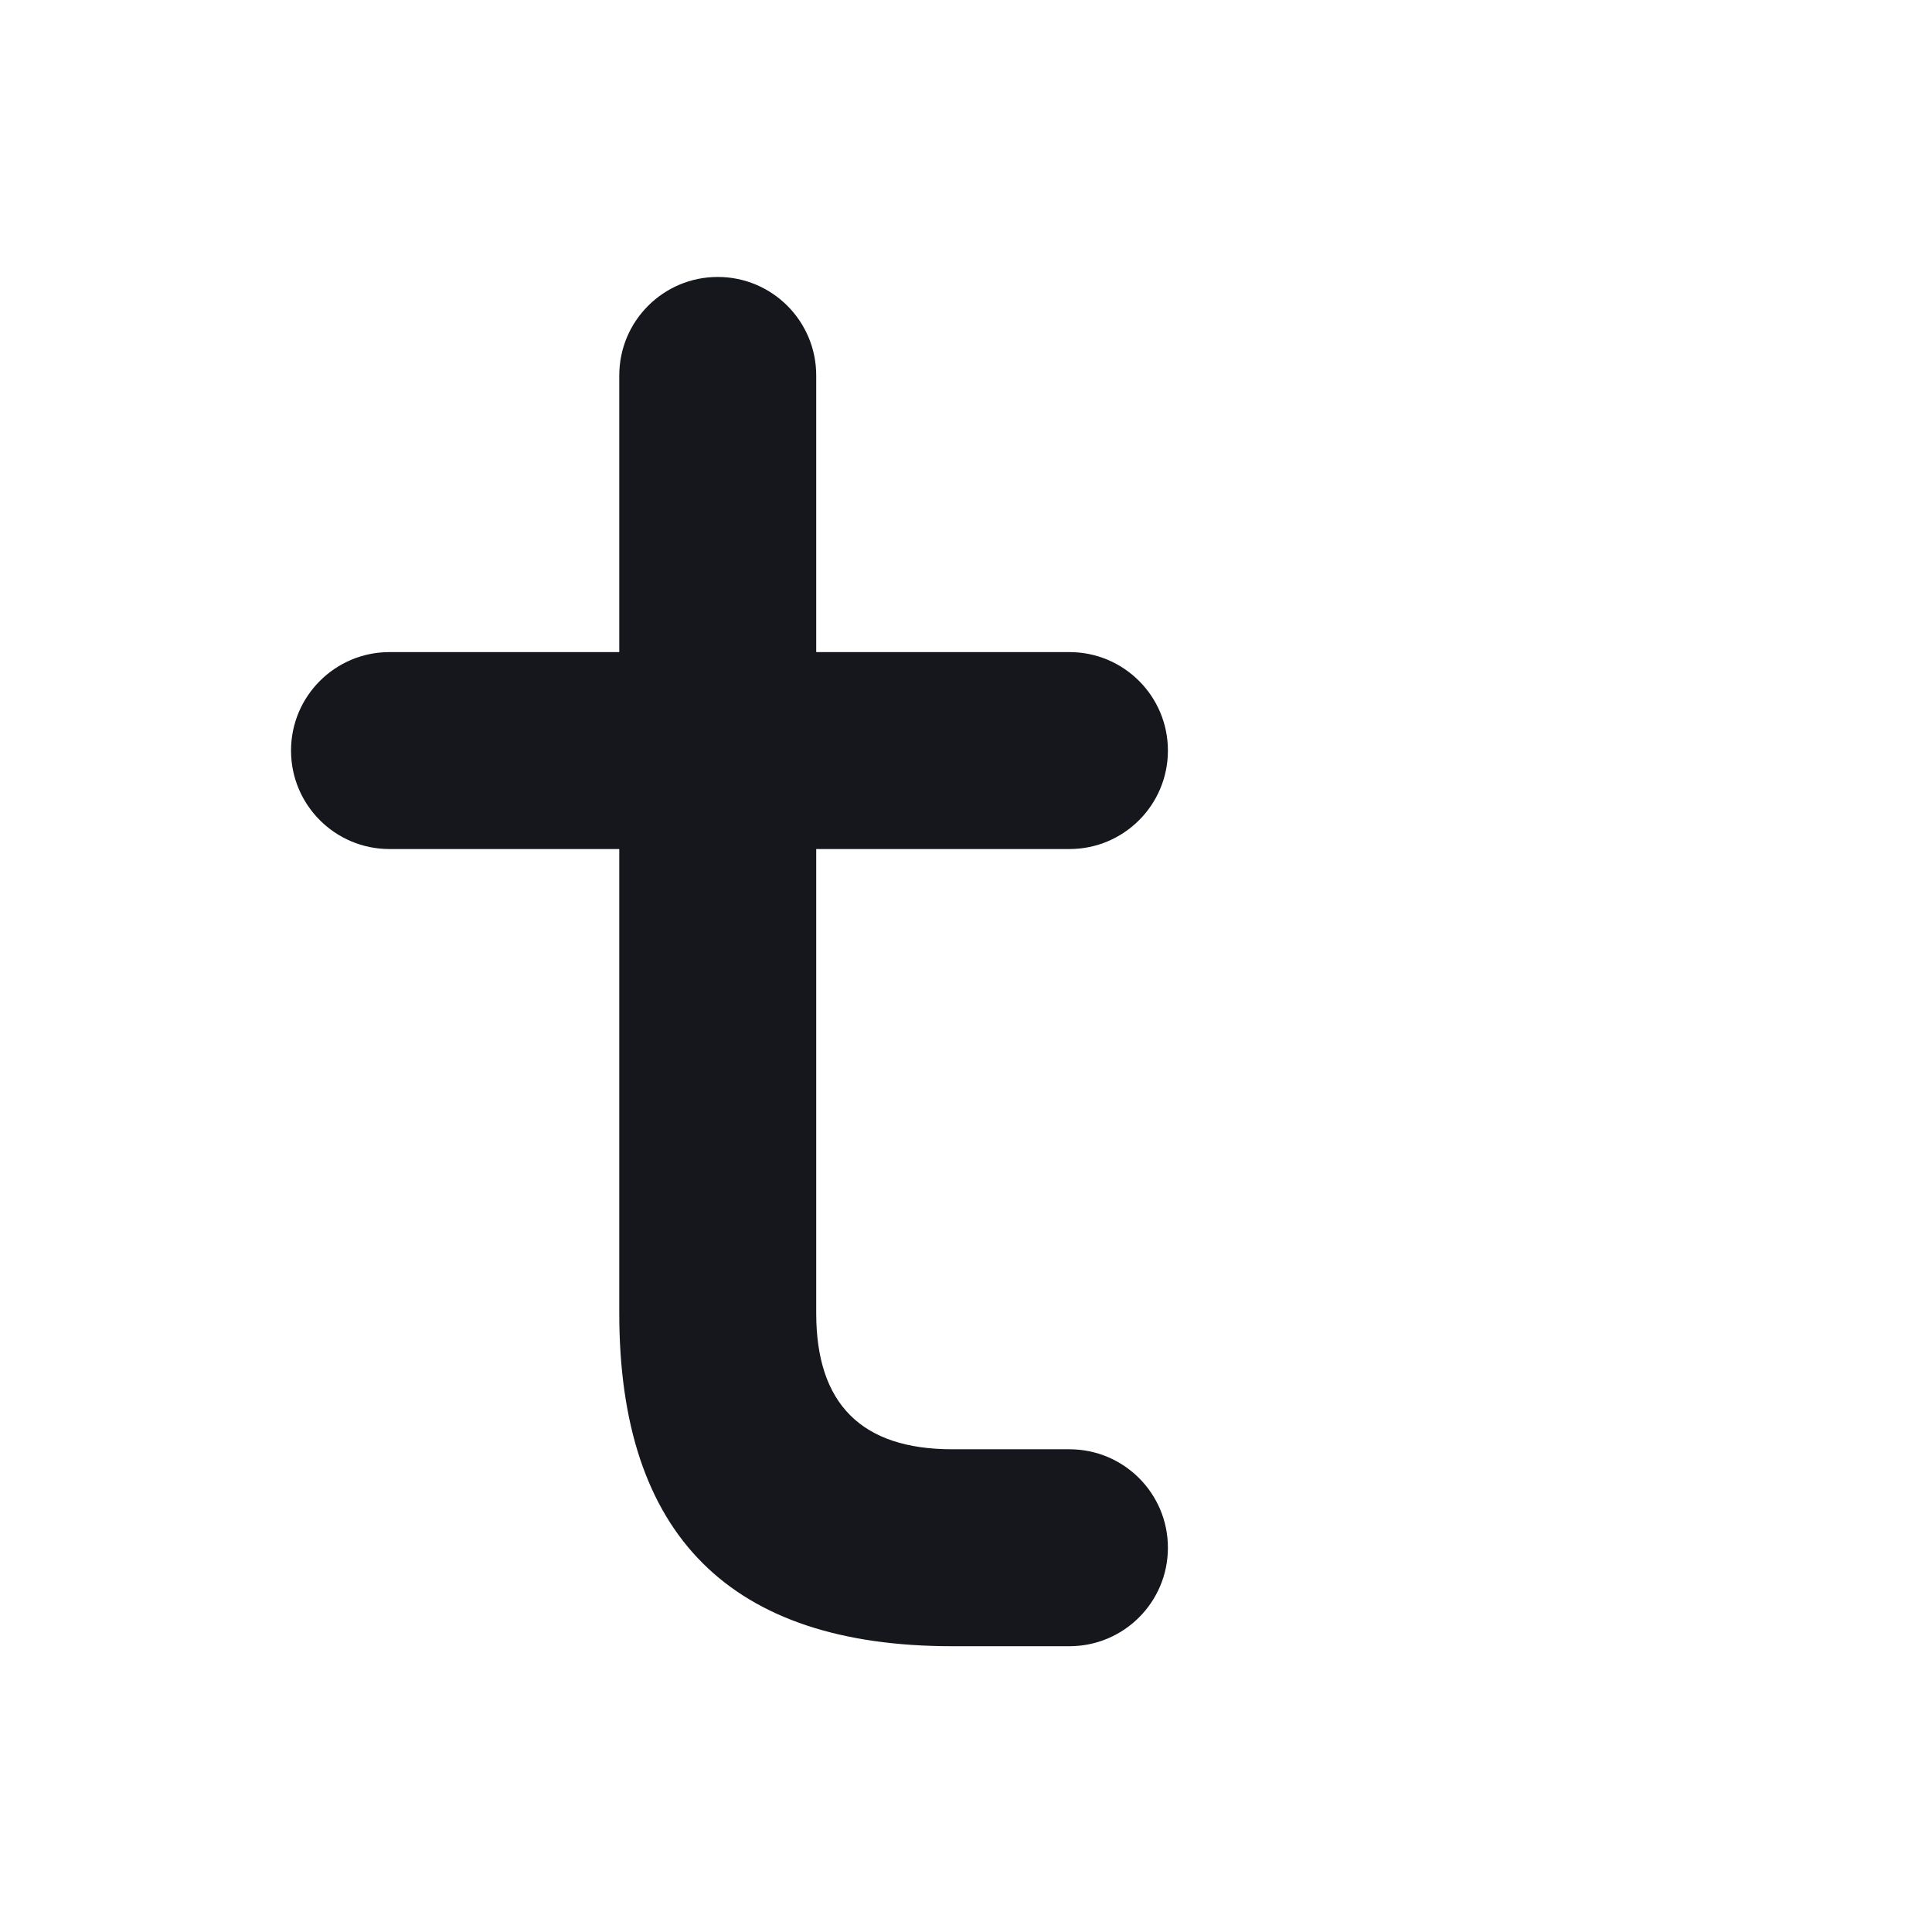
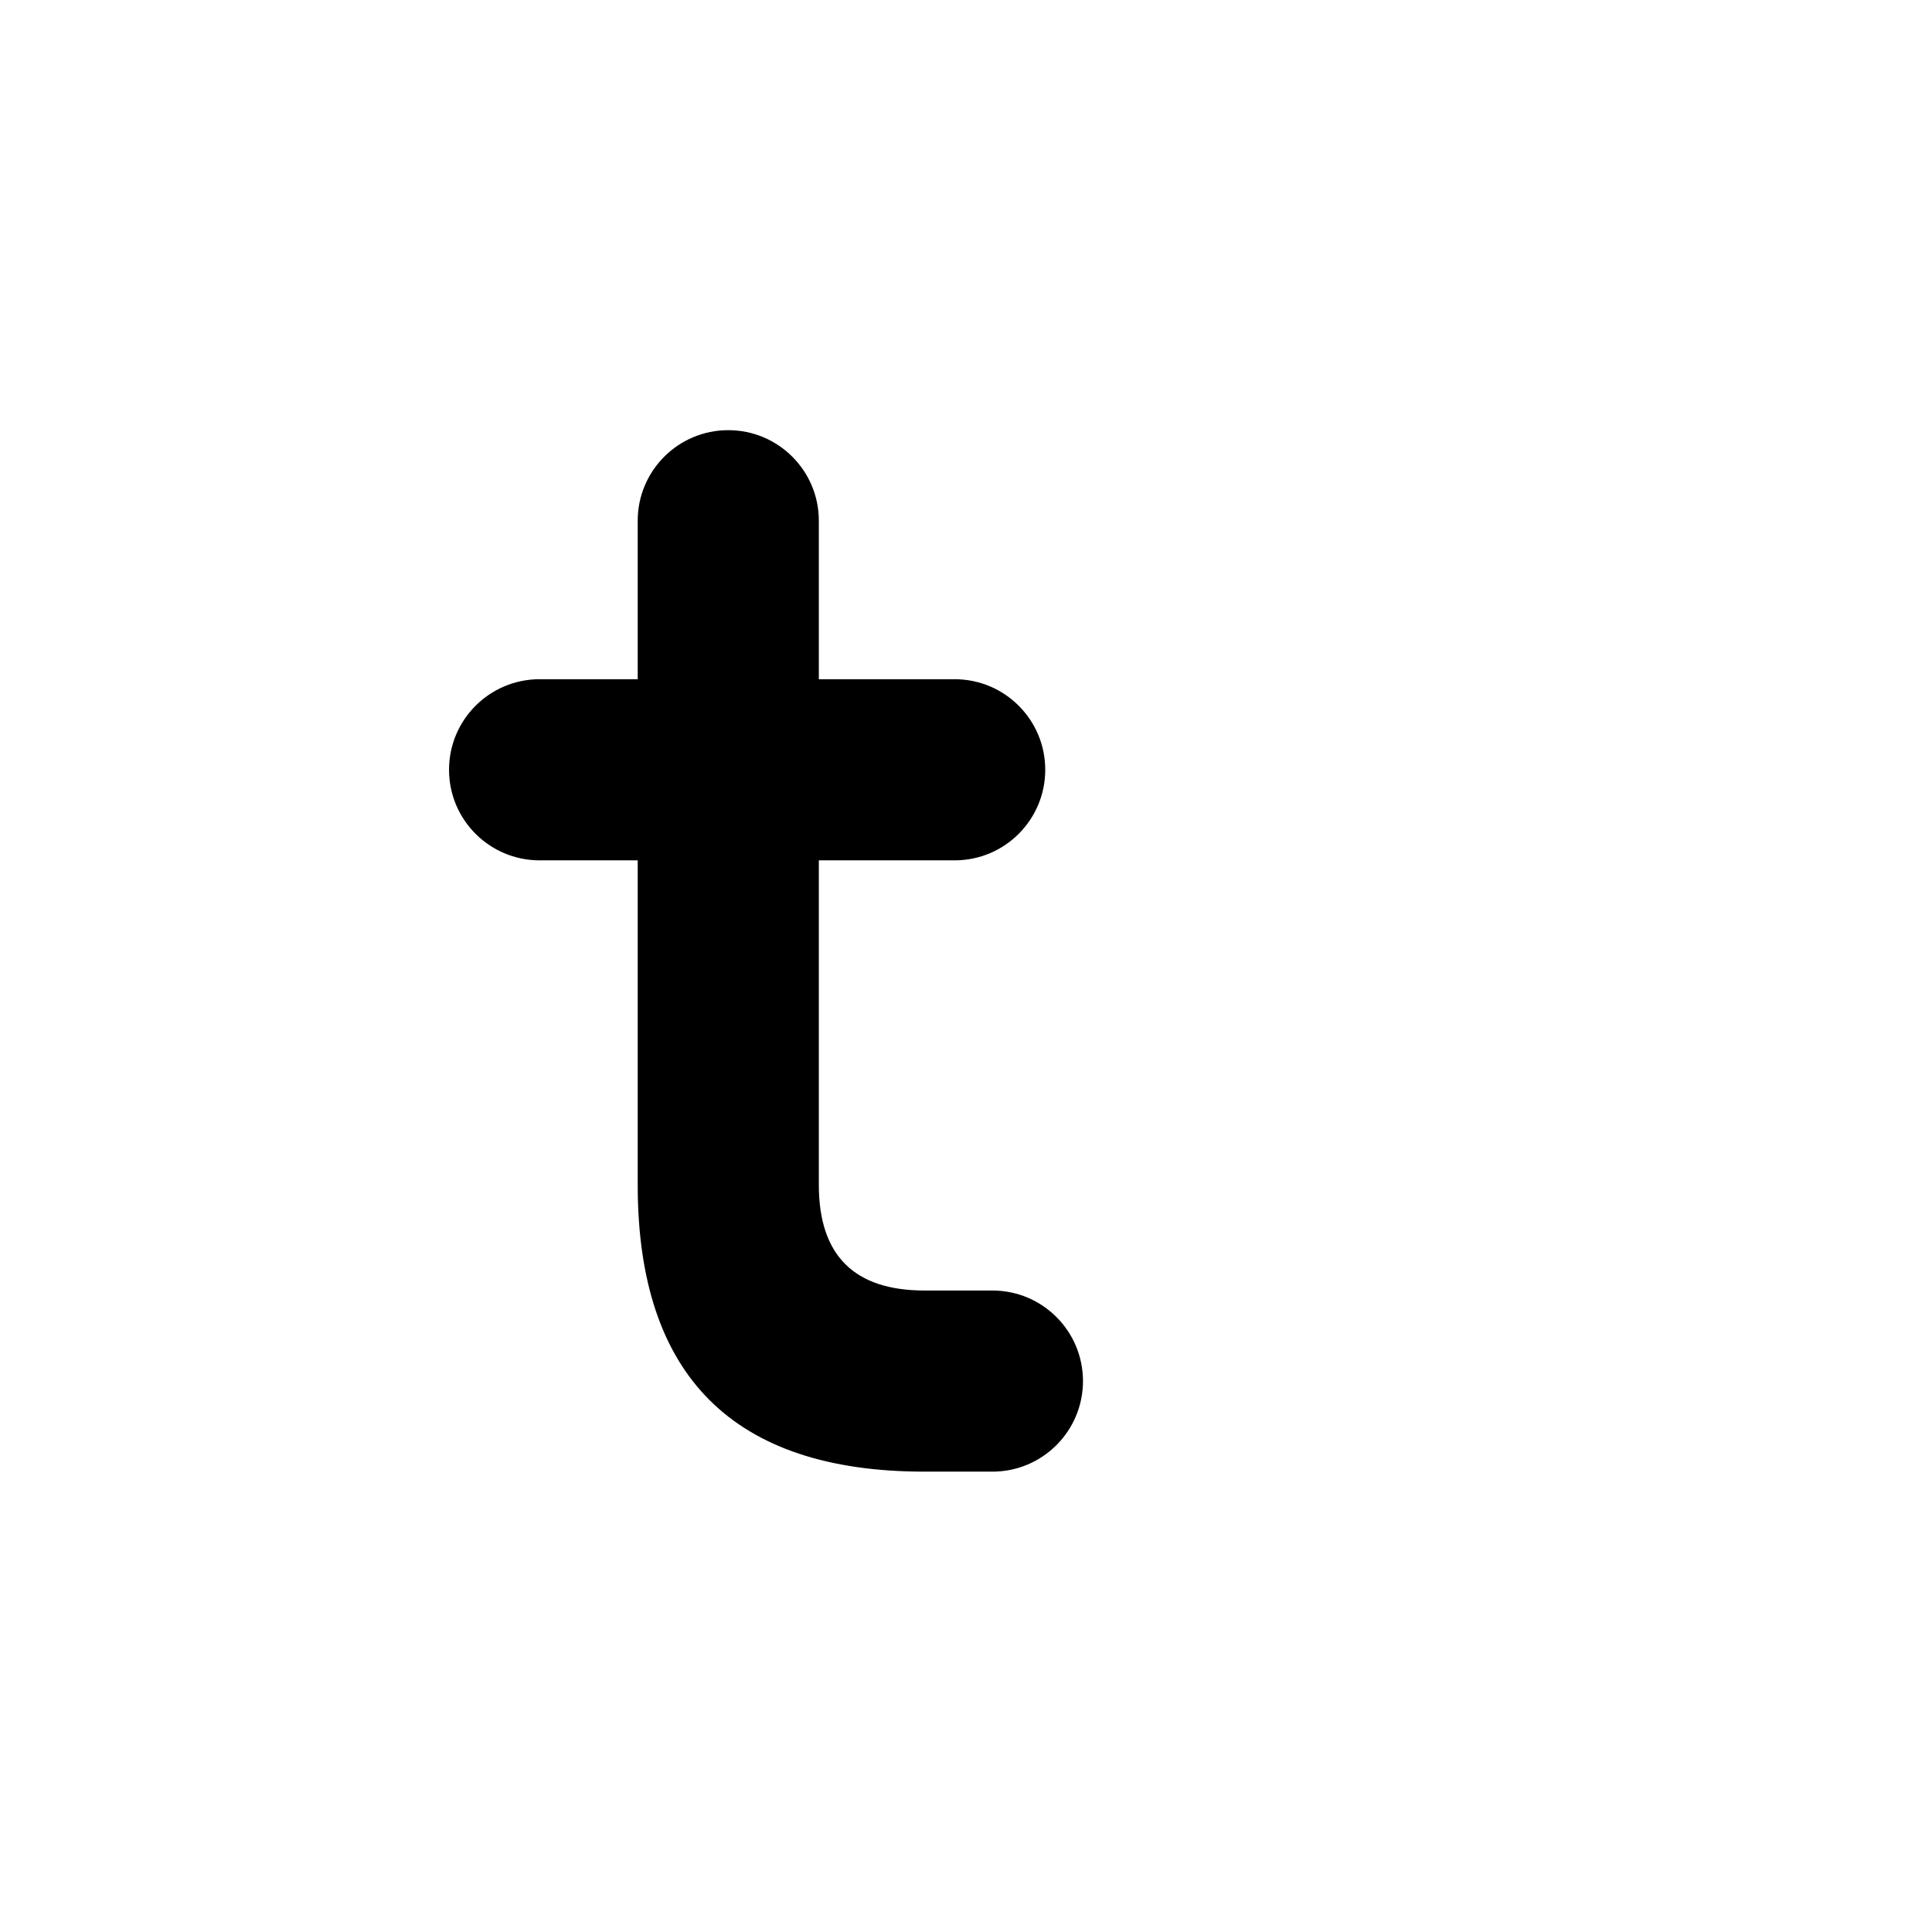
<svg xmlns="http://www.w3.org/2000/svg" viewBox="0 0 1024 1024">
-   <g transform="translate(537 537) scale(1.2427) translate(-512 -512)" fill="#15171C">
-     <path d="M344 240 A42 42 0 0 1 428 240 L428 640 Q428 698 486 698 L536 698 A42 42 0 0 1 536 782 L486 782 Q344 782 344 640 Z" />
-     <rect x="204" y="358" width="374" height="84" rx="42" />
+   <g transform="translate(-14 -12)" fill="#000000">
+     <path d="M352 288 A48 48 0 0 1 448 288 L448 640 Q448 696 504 696 L540 696 A48 48 0 0 1 540 792 L504 792 Q352 792 352 640 Z" />
+     <rect x="252" y="372" width="316" height="96" rx="48" />
  </g>
</svg>
